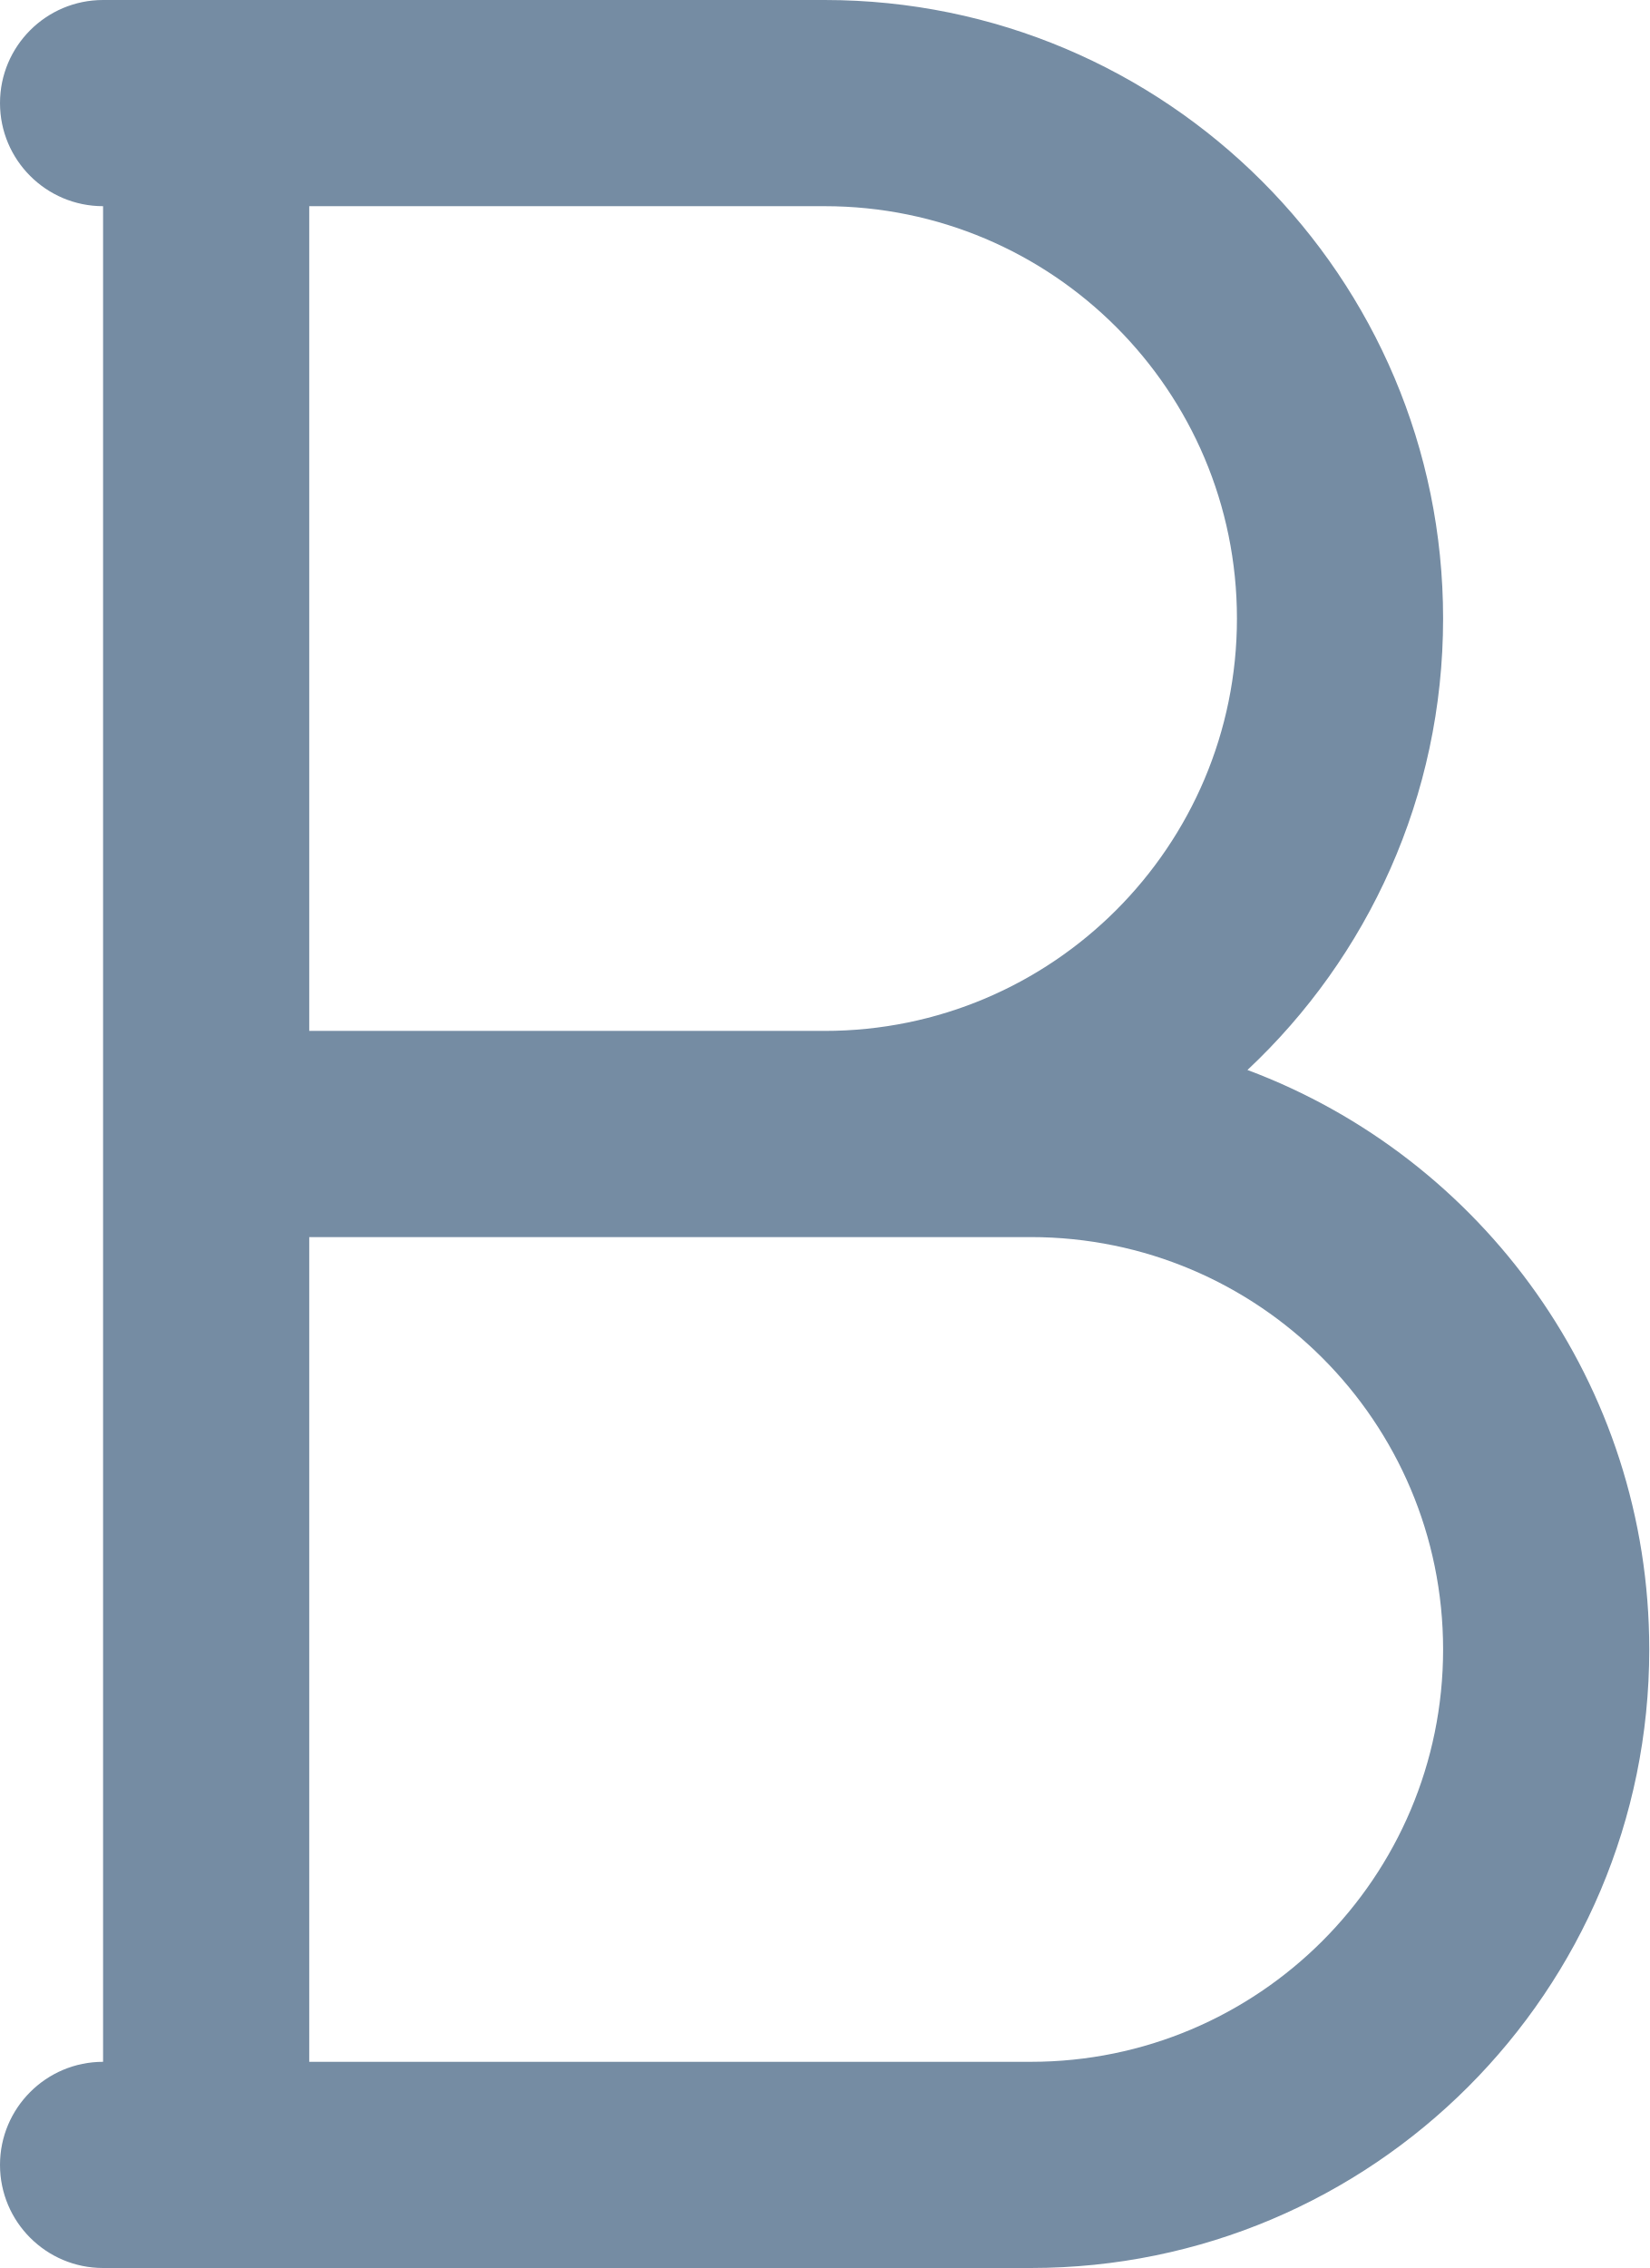
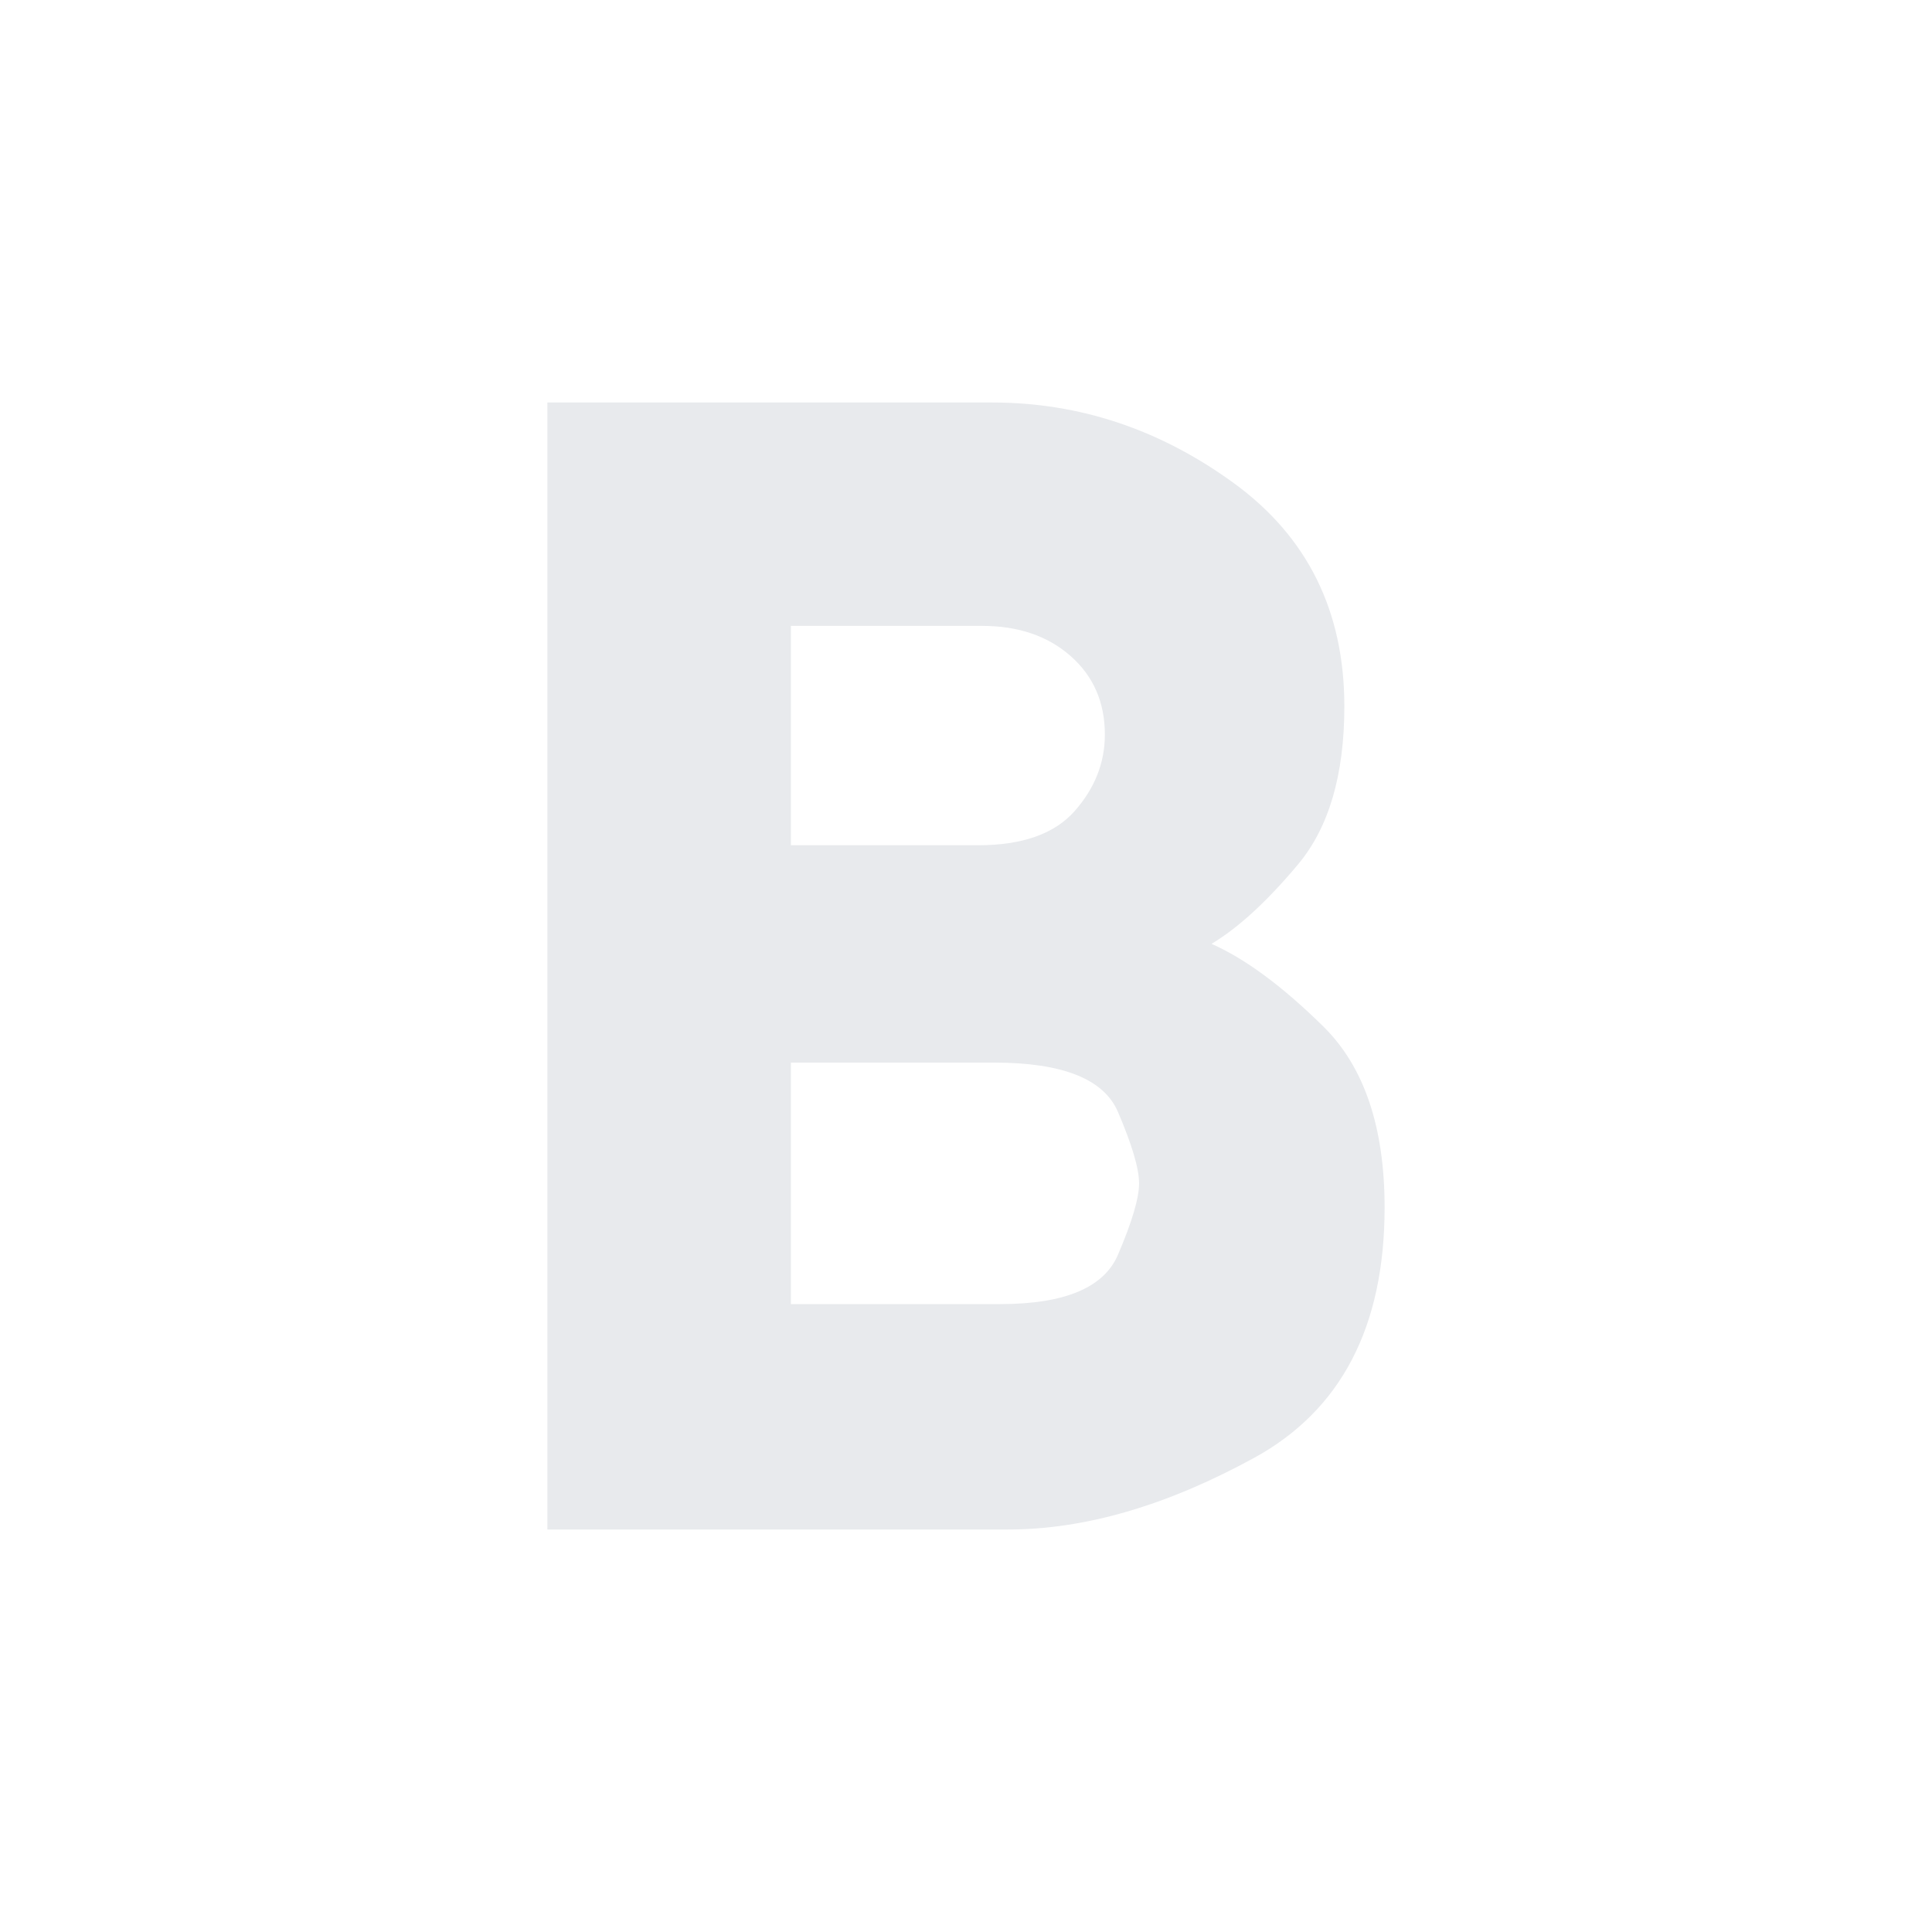
- <svg xmlns="http://www.w3.org/2000/svg" id="meteor-icon-kit__regular-bold" viewBox="0 0 16 22" fill="none">
-   <path fill-rule="evenodd" clip-rule="evenodd" d="M1 2C0.448 2 0 1.552 0 1C0 0.448 0.448 0 1 0H8C11.314 0 14 2.686 14 6C14 7.727 13.27 9.284 12.102 10.379C14.379 11.23 16 13.426 16 16C16 19.314 13.314 22 10 22H1C0.448 22 0 21.552 0 21C0 20.448 0.448 20 1 20V2zM3 2V10H8C10.209 10 12 8.209 12 6C12 3.791 10.209 2 8 2H3zM3 12V20H10C12.209 20 14 18.209 14 16C14 13.791 12.209 12 10 12H3z" fill="#758CA3" />
+ <svg xmlns="http://www.w3.org/2000/svg" height="24px" viewBox="0 -960 960 960" width="24px" fill="#e8eaed">
+   <path d="M272-200v-560h221q65 0 120 40t55 111q0 51-23 78.5T602-491q25 11 55.5 41t30.5 90q0 89-65 124.5T501-200H272Zm121-112h104q48 0 58.5-24.5T566-372q0-11-10.5-35.5T494-432H393v120Zm0-228h93q33 0 48-17t15-38q0-24-17-39t-44-15h-95v109Z" />
</svg>
